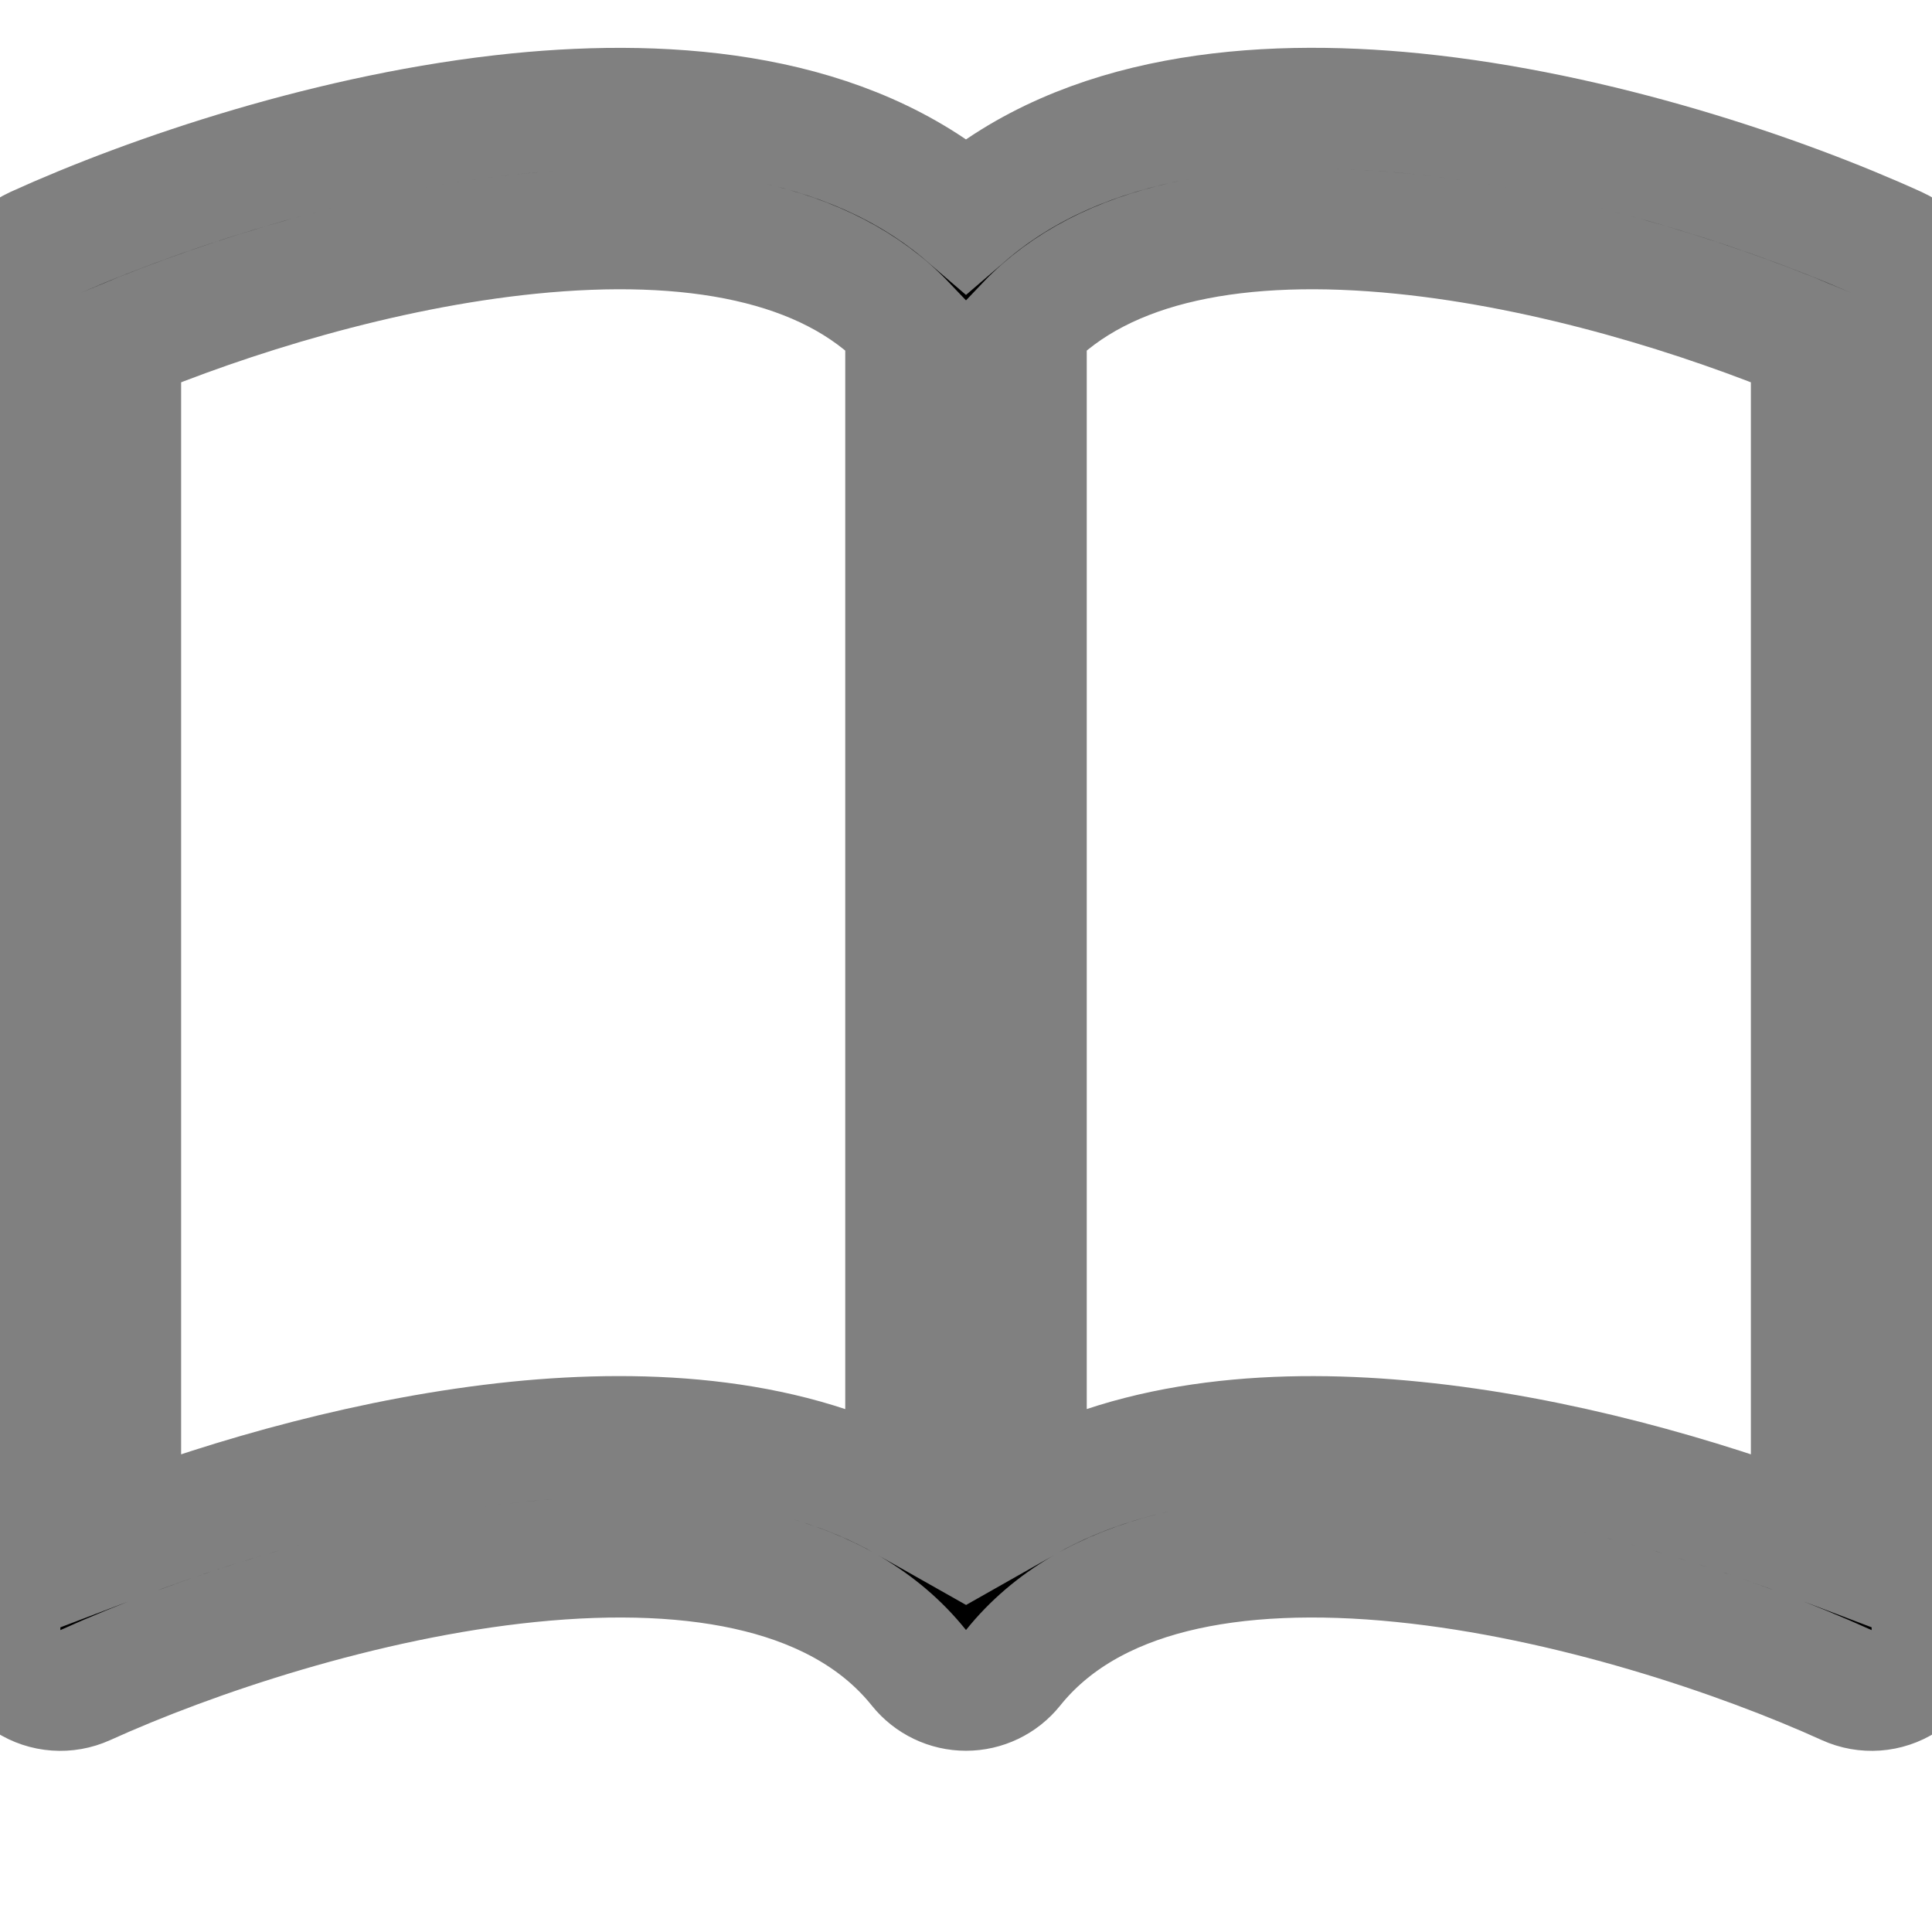
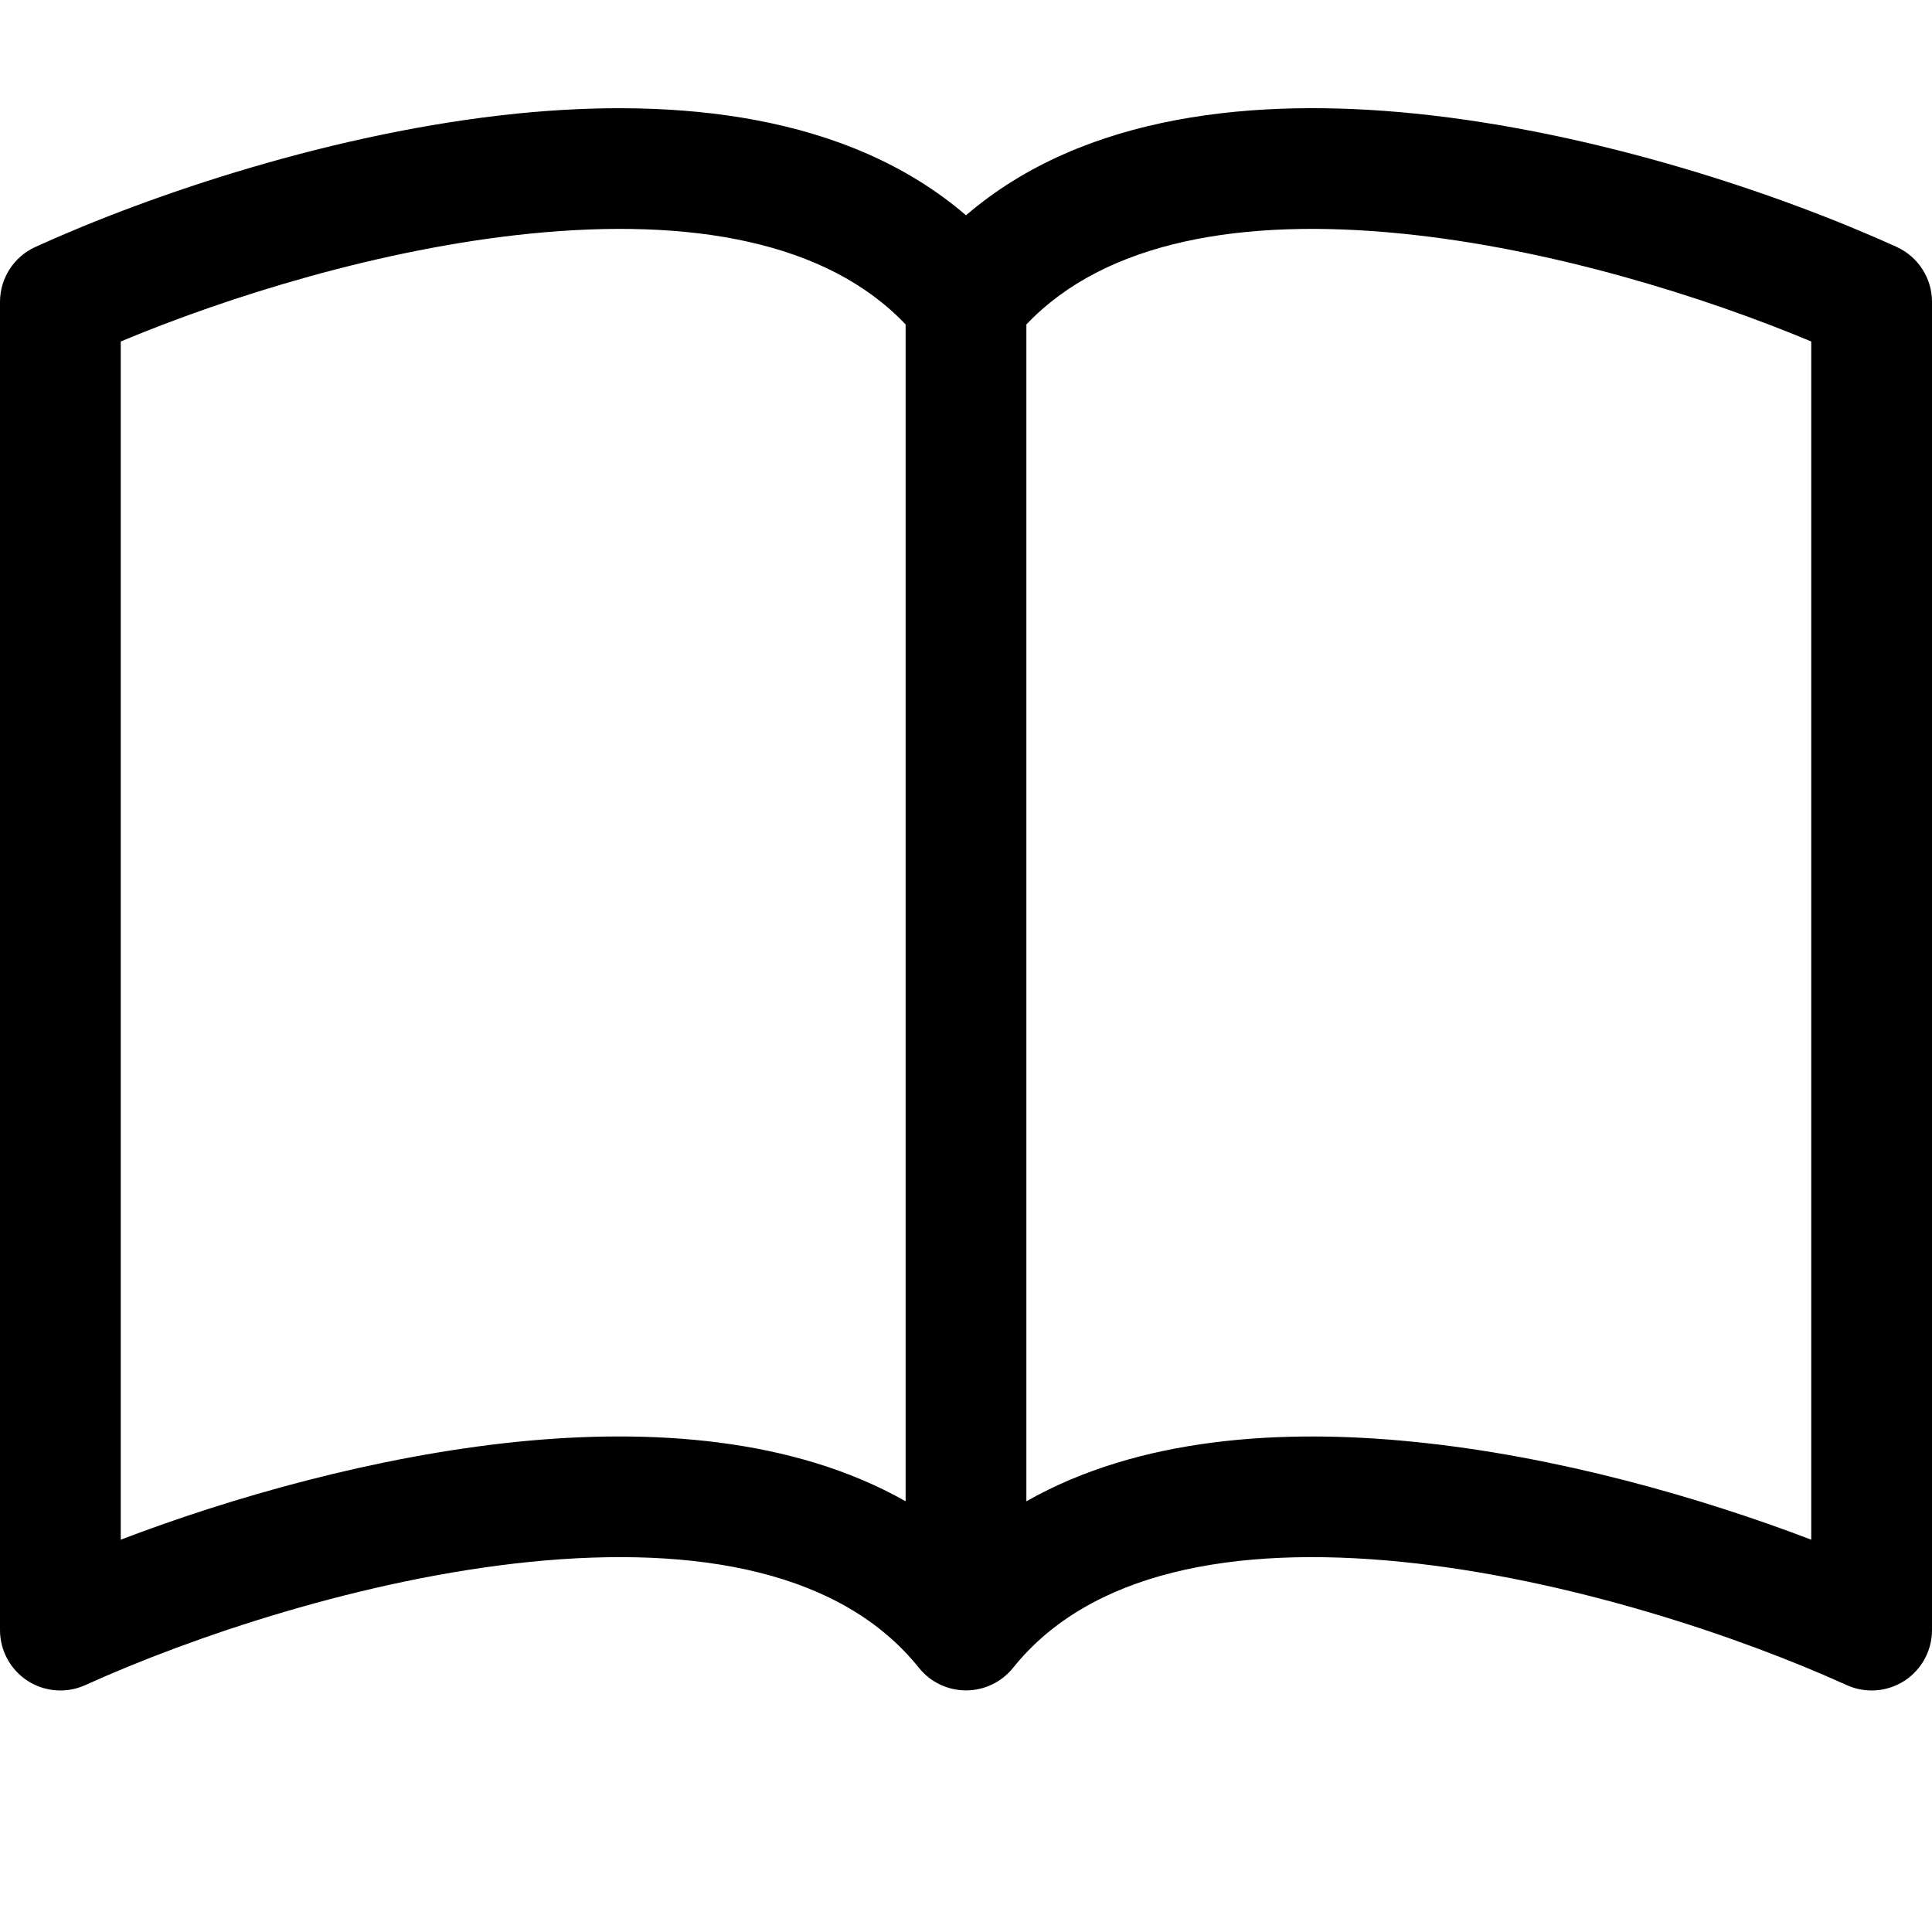
- <svg xmlns="http://www.w3.org/2000/svg" width="16" height="16" fill="black" class="bi bi-book" viewBox="0 0 16 16" stroke="grey">
+ <svg xmlns="http://www.w3.org/2000/svg" width="16" height="16" fill="black" class="bi bi-book" viewBox="0 0 16 16">
  <path d="M1 2.828c.885-.37 2.154-.769 3.388-.893 1.33-.134 2.458.063 3.112.752v9.746c-.935-.53-2.12-.603-3.213-.493-1.18.12-2.37.461-3.287.811V2.828zm7.5-.141c.654-.689 1.782-.886 3.112-.752 1.234.124 2.503.523 3.388.893v9.923c-.918-.35-2.107-.692-3.287-.81-1.094-.111-2.278-.039-3.213.492V2.687zM8 1.783C7.015.936 5.587.81 4.287.94c-1.514.153-3.042.672-3.994 1.105A.5.5 0 0 0 0 2.5v11a.5.5 0 0 0 .707.455c.882-.4 2.303-.881 3.68-1.02 1.409-.142 2.59.087 3.223.877a.5.5 0 0 0 .78 0c.633-.79 1.814-1.019 3.222-.877 1.378.139 2.8.62 3.681 1.02A.5.5 0 0 0 16 13.5v-11a.5.5 0 0 0-.293-.455c-.952-.433-2.48-.952-3.994-1.105C10.413.809 8.985.936 8 1.783z" />
</svg>
